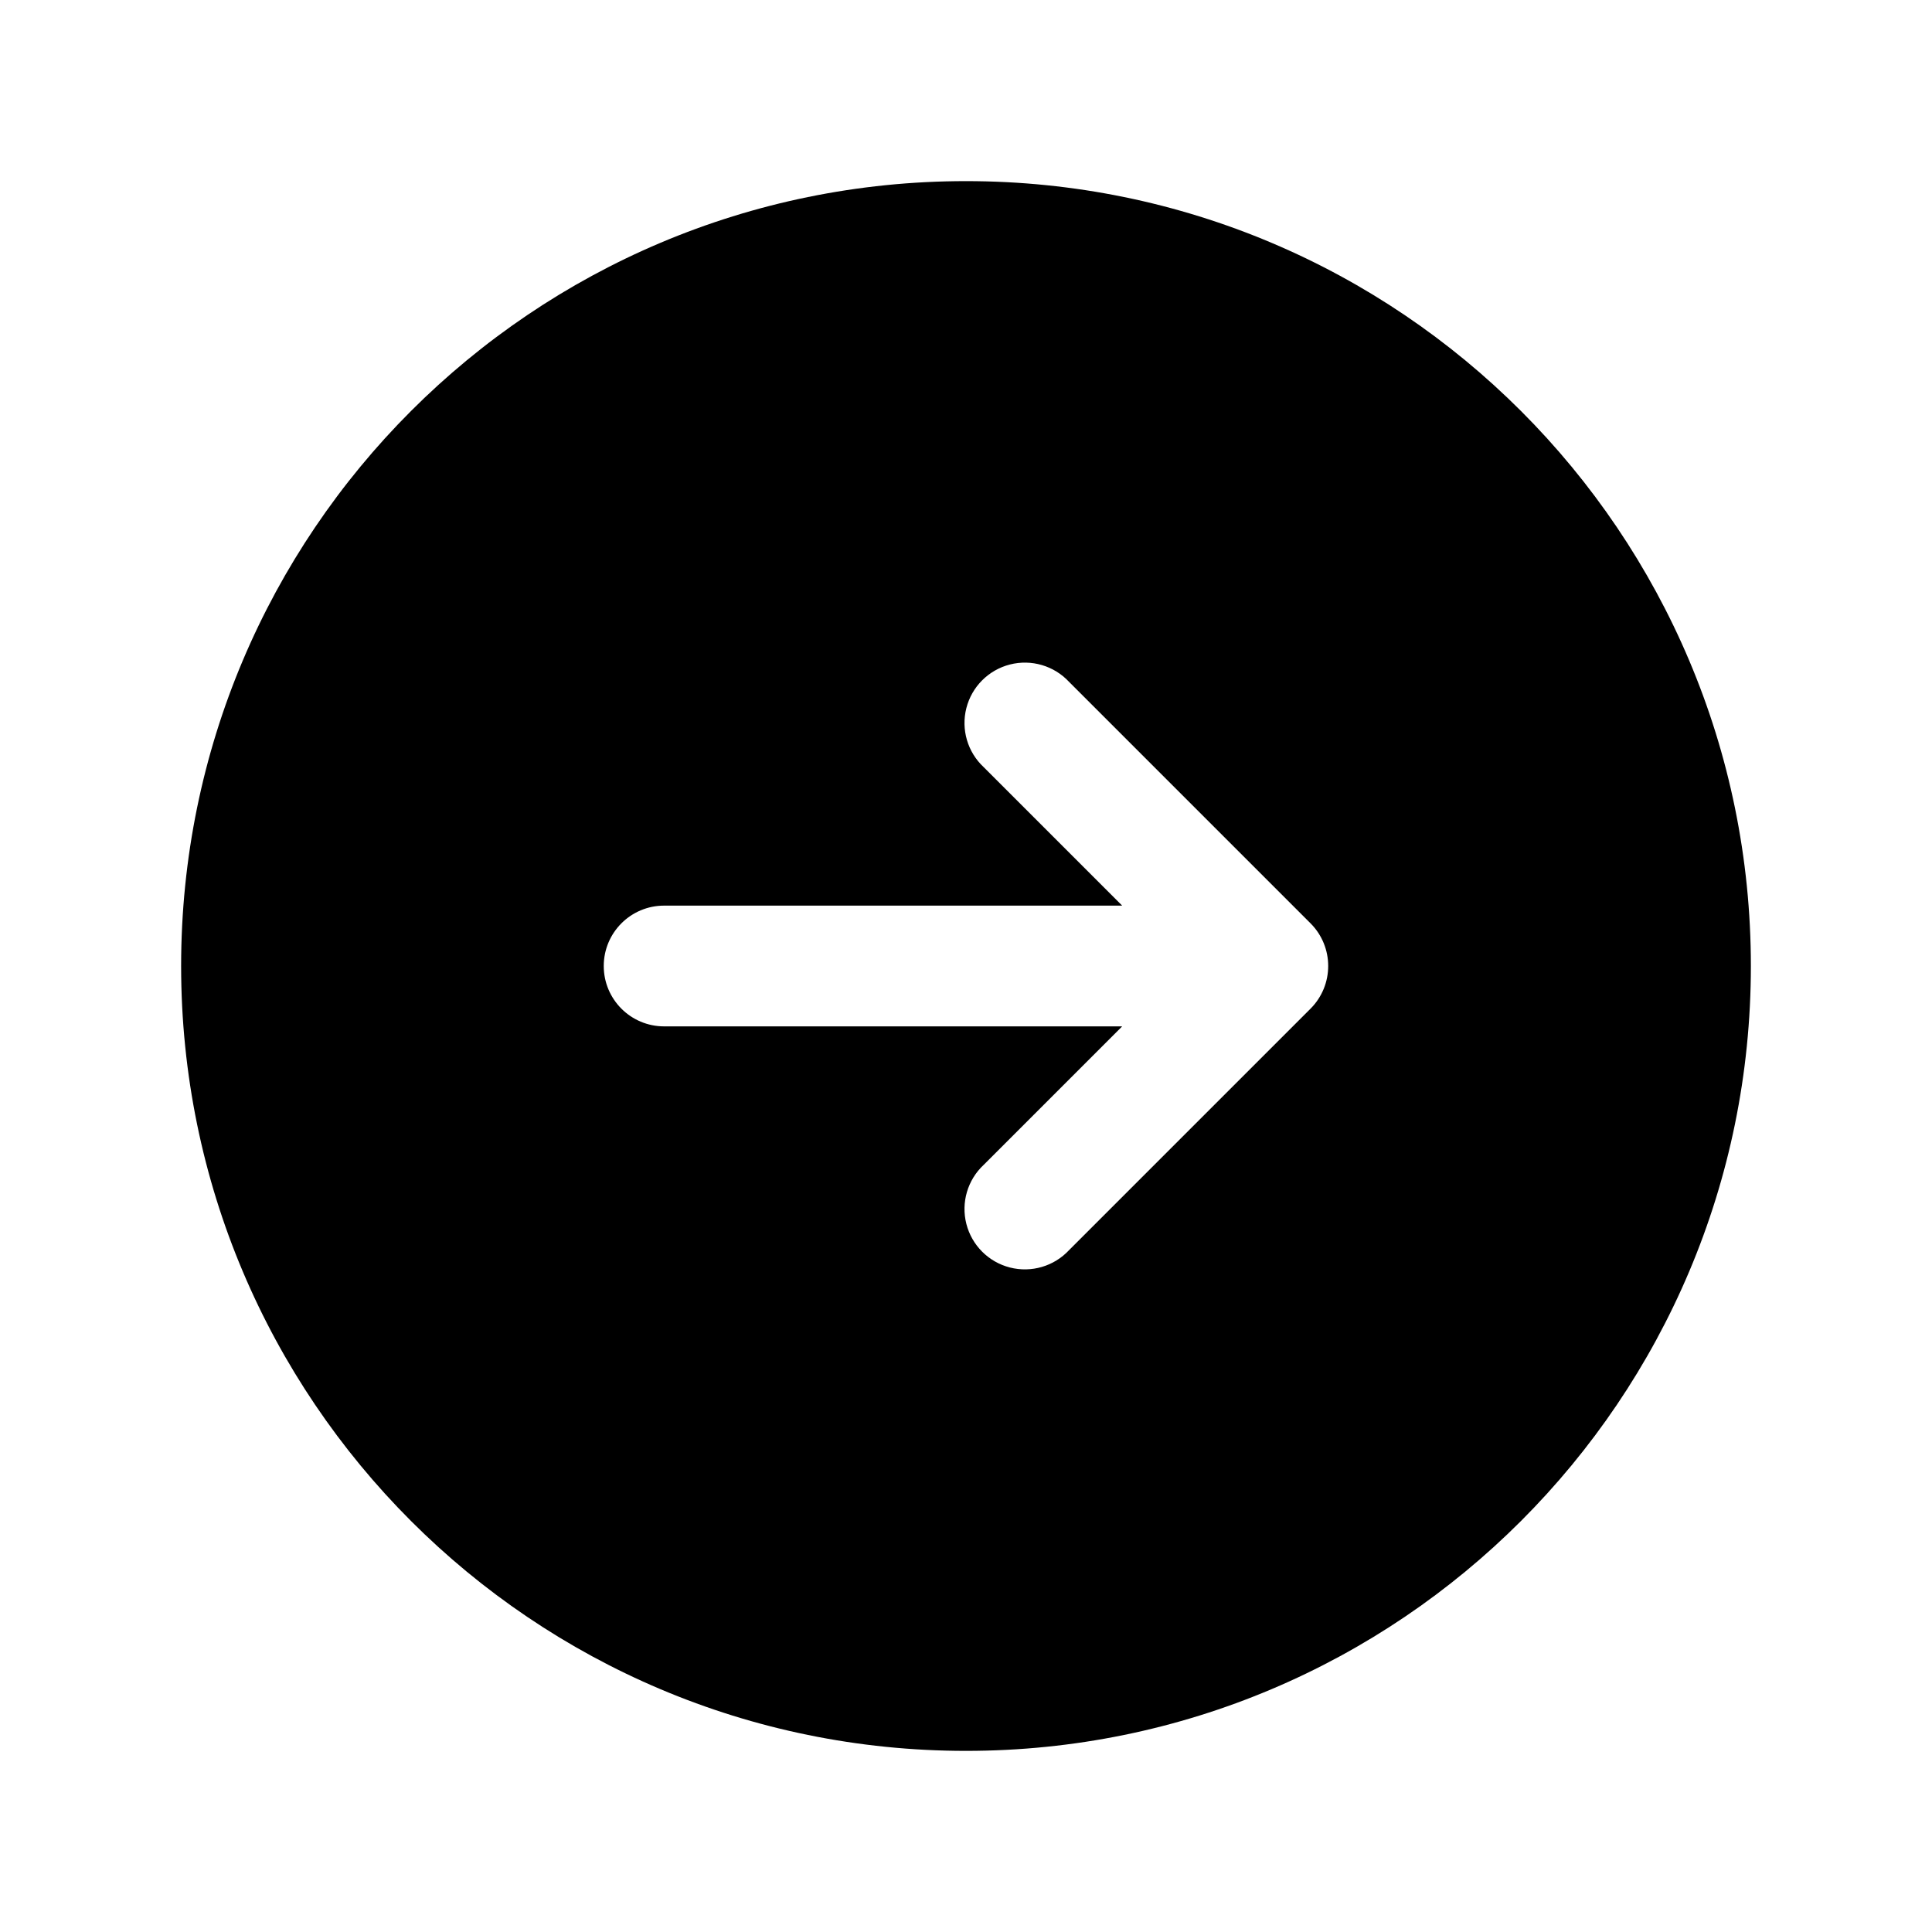
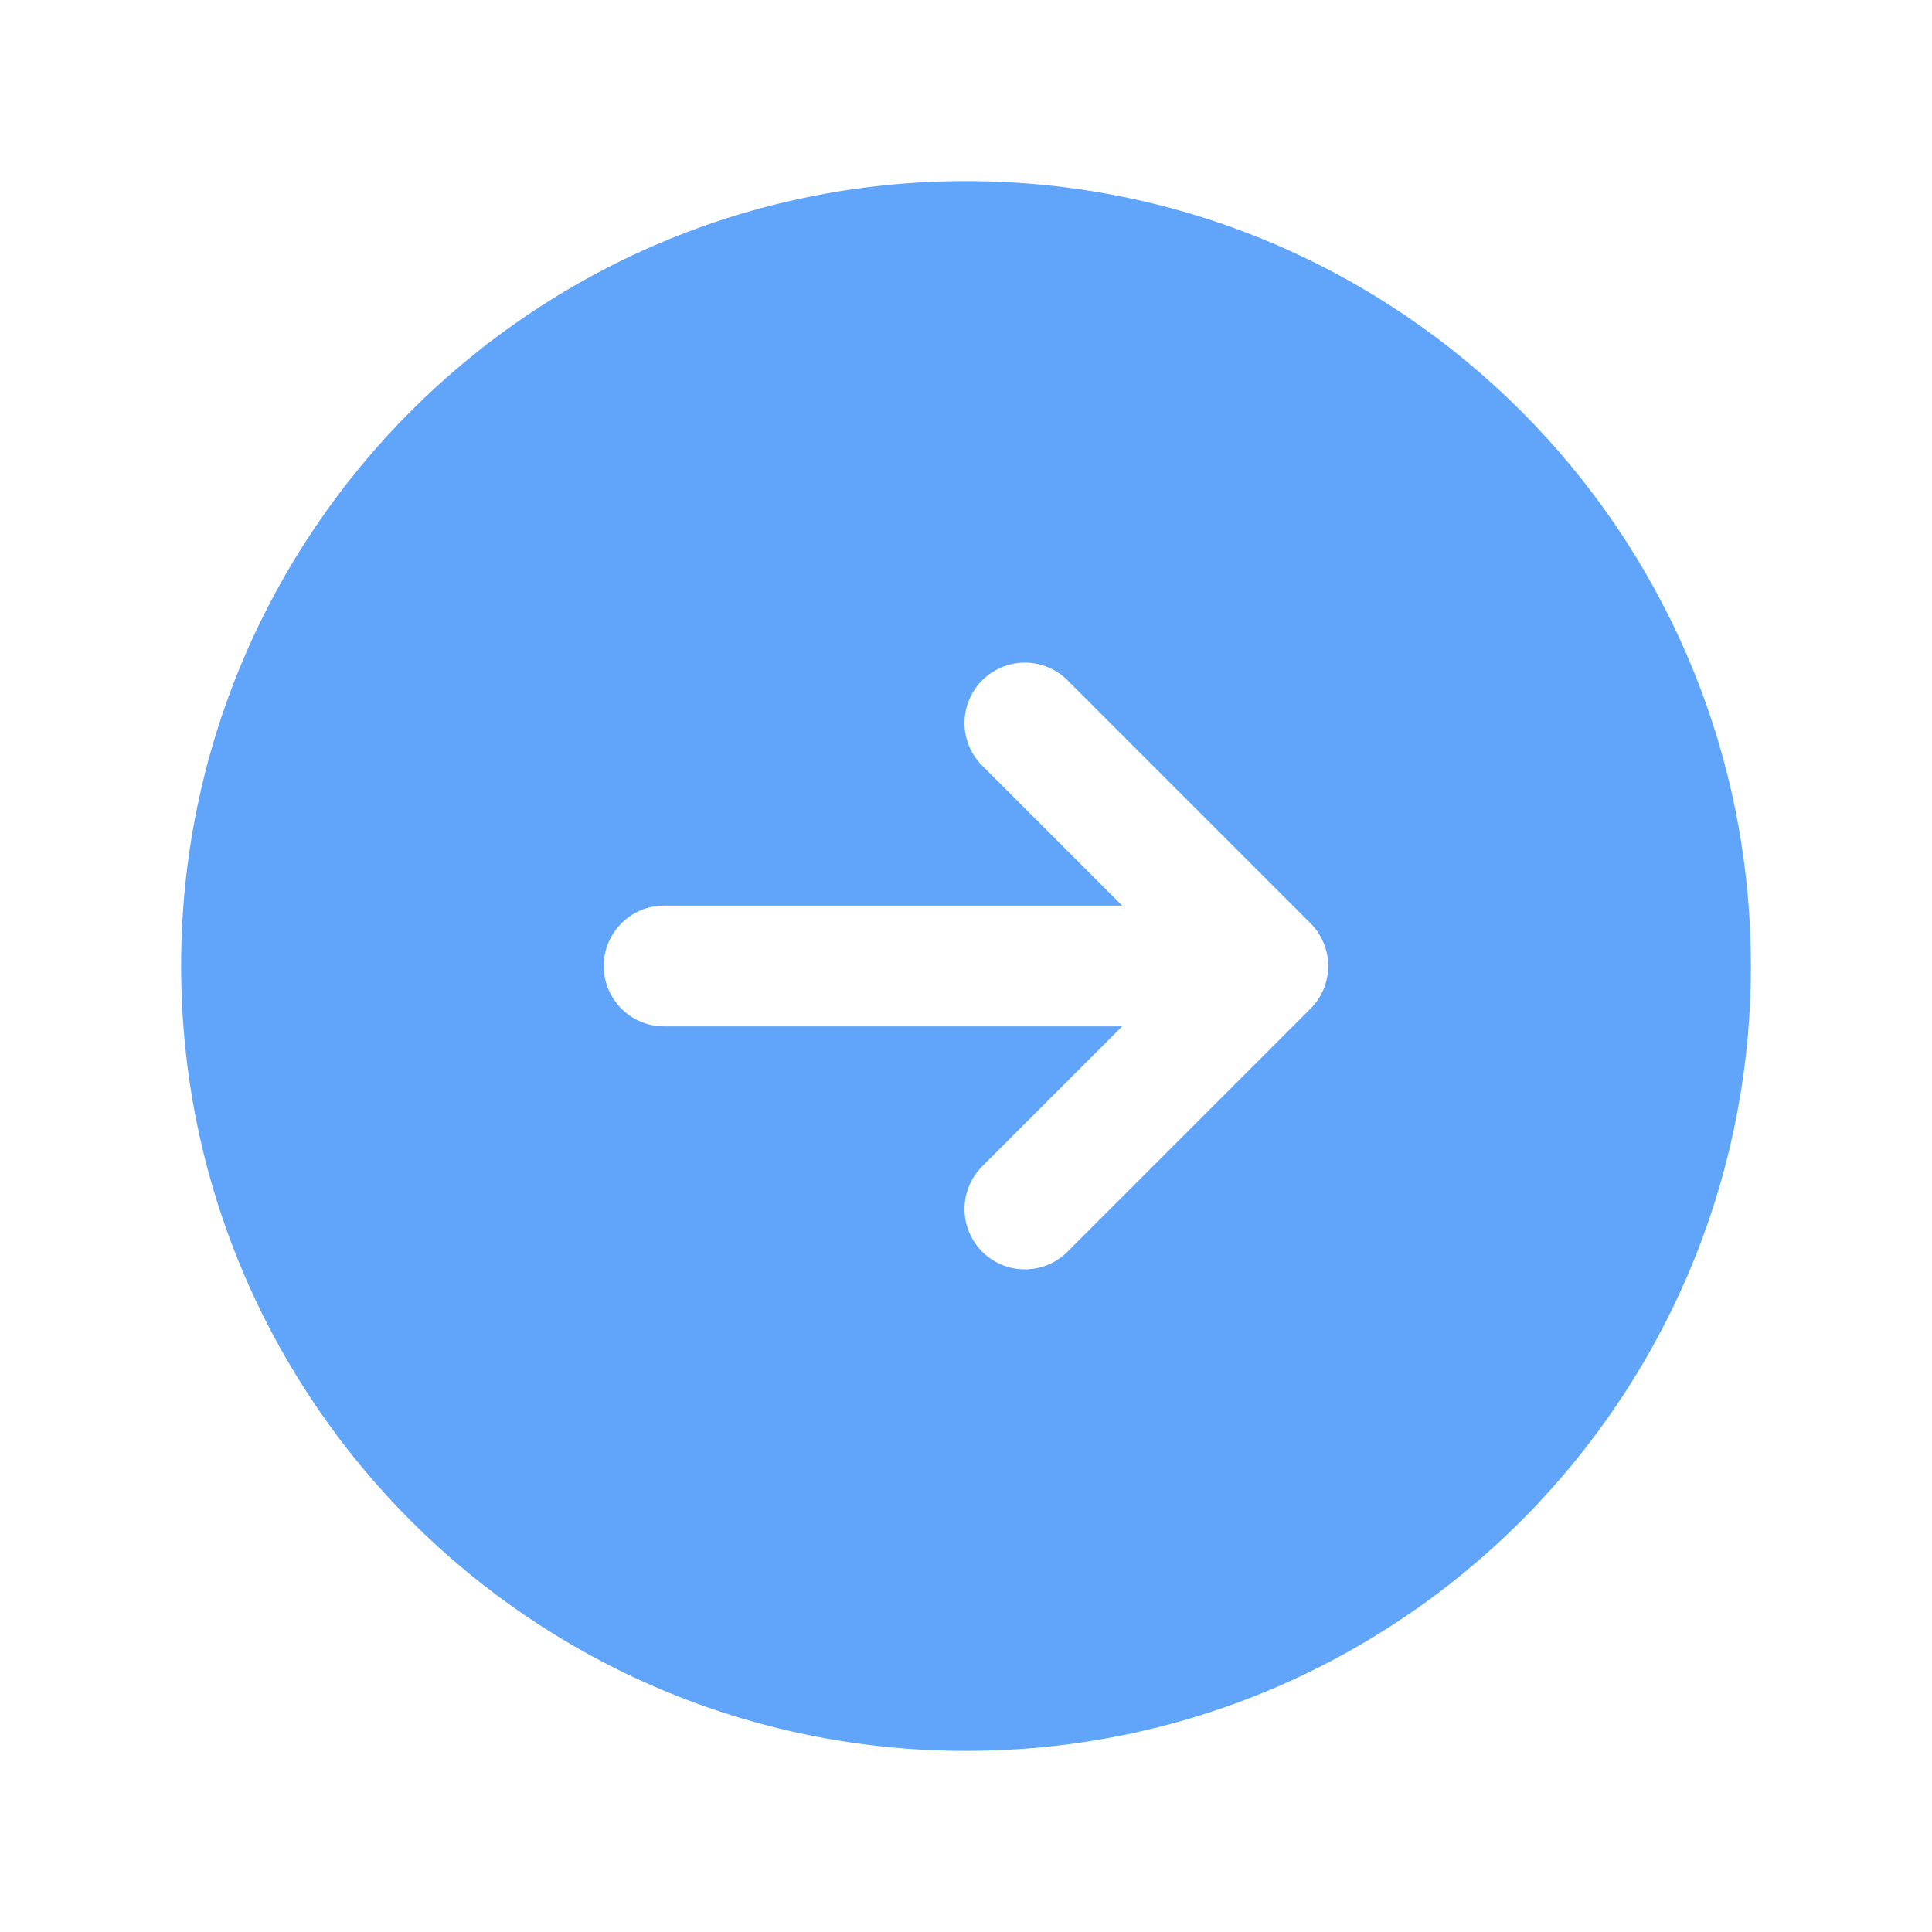
- <svg xmlns="http://www.w3.org/2000/svg" viewBox="0 0 24 24" fill="currentColor" class="size-6">
+ <svg xmlns="http://www.w3.org/2000/svg" viewBox="0 0 24 24" fill="#60A5FA" class="size-6">
  <path fill-rule="evenodd" d="M12 2.25c-5.385 0-9.75 4.365-9.75 9.75s4.365 9.75 9.75 9.75 9.75-4.365 9.75-9.75S17.385 2.25 12 2.25Zm4.28 10.28a.75.75 0 0 0 0-1.06l-3-3a.75.75 0 1 0-1.06 1.06l1.72 1.72H8.25a.75.75 0 0 0 0 1.5h5.69l-1.72 1.72a.75.75 0 1 0 1.06 1.06l3-3Z" clip-rule="evenodd" />
</svg>
